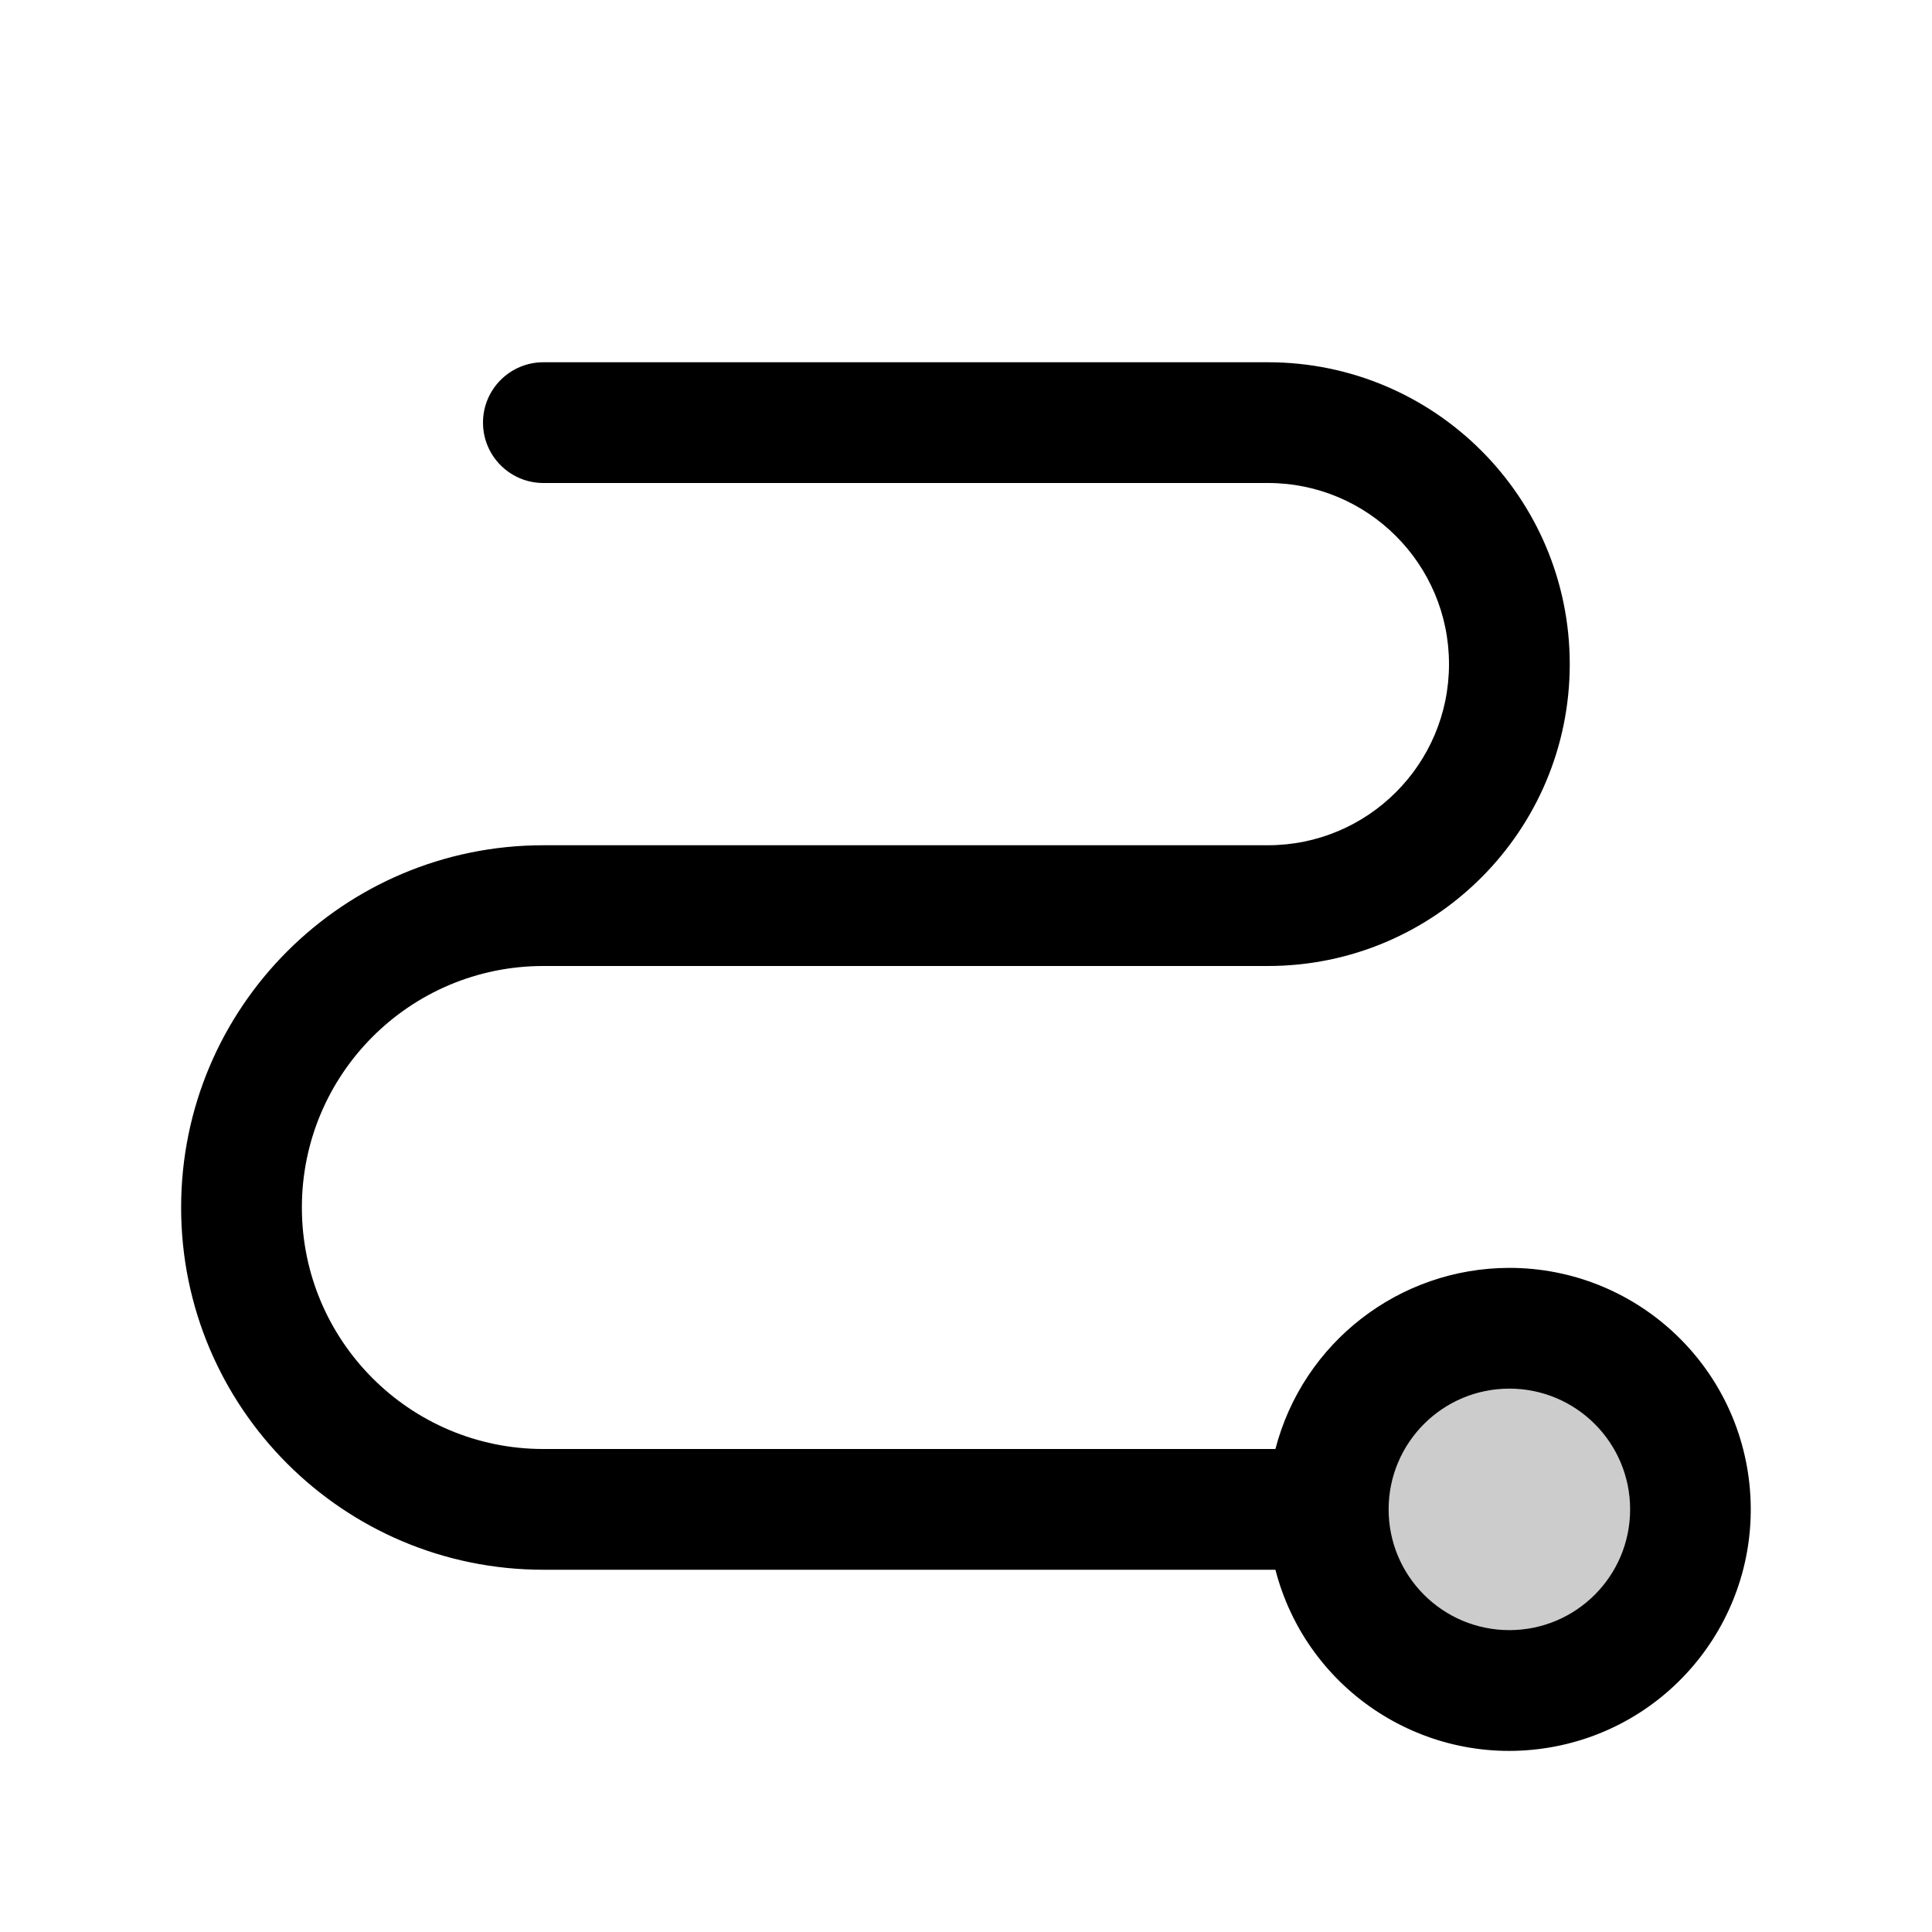
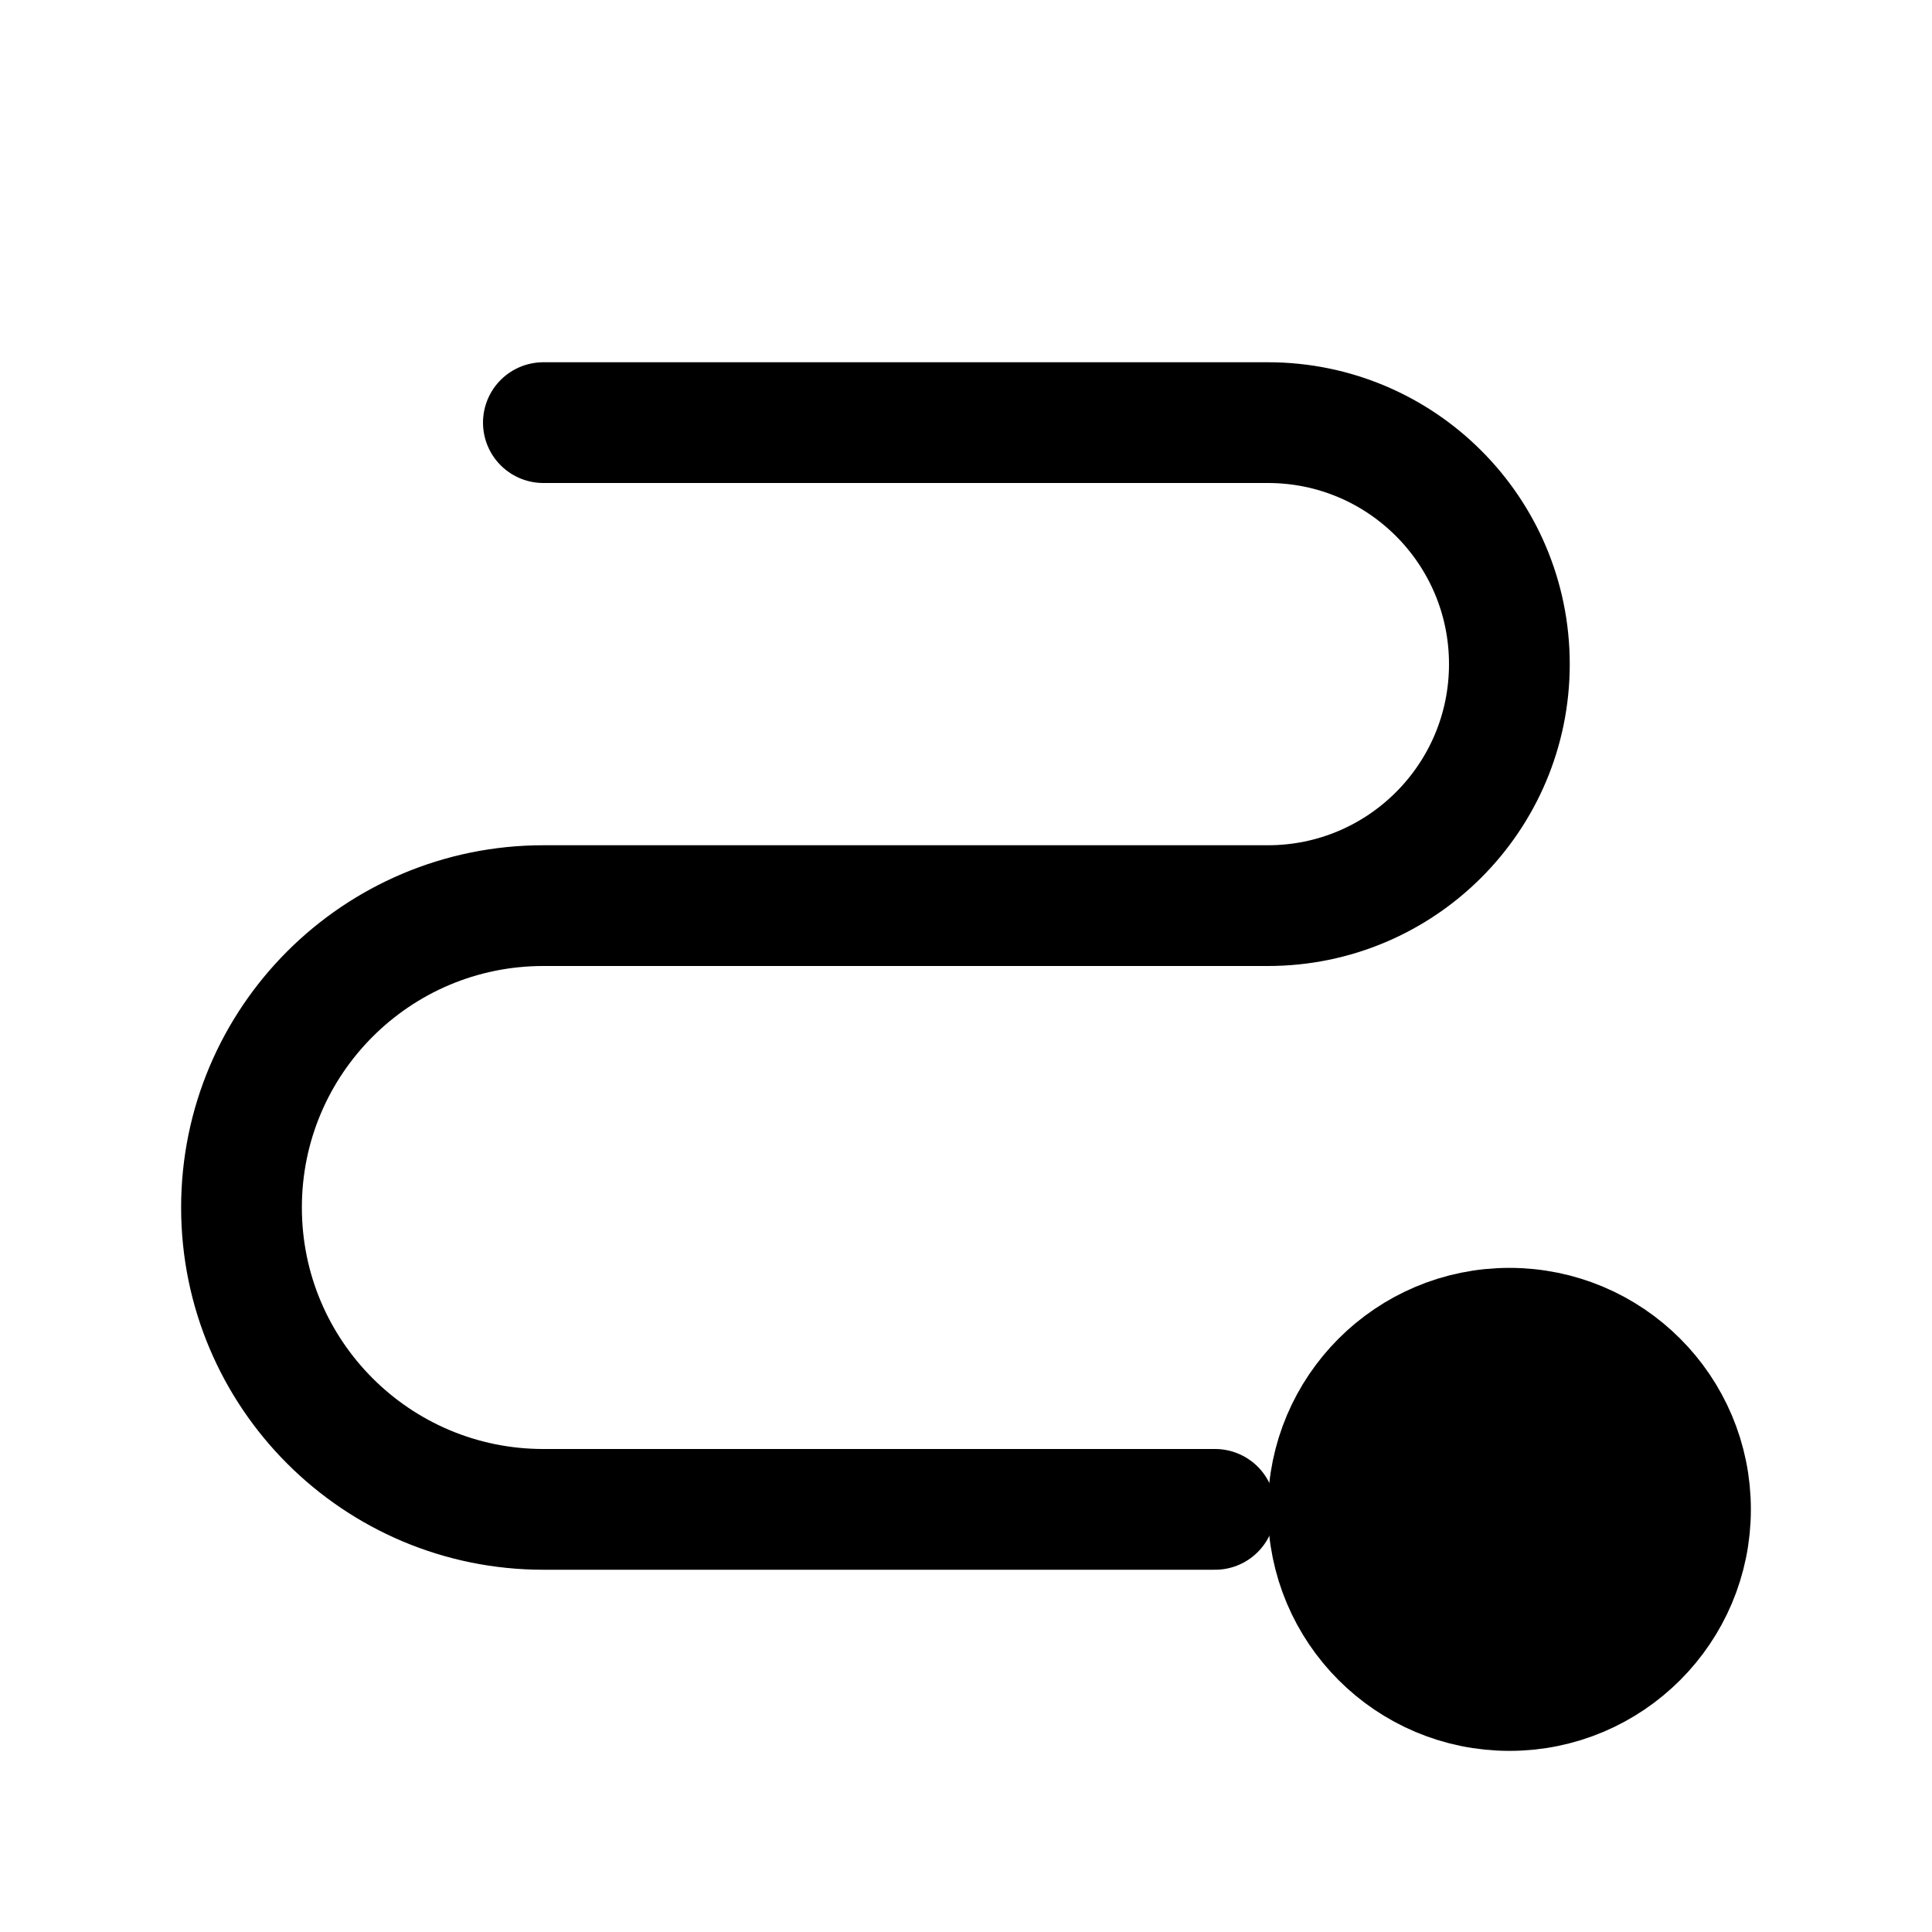
<svg xmlns="http://www.w3.org/2000/svg" viewBox="0 0 256 256" fill="currentColor">
-   <path d="M224,200a24,24,0,1,1-24-24A24,24,0,0,1,224,200Z" opacity="0.2" />
-   <path d="M200,168a32.06,32.06,0,0,0-31,24H72a32,32,0,0,1,0-64h96a40,40,0,0,0,0-80H72a8,8,0,0,0,0,16h96a24,24,0,0,1,0,48H72a48,48,0,0,0,0,96h97a32,32,0,1,0,31-40Zm0,48a16,16,0,1,1,16-16A16,16,0,0,1,200,216Z" />
+   <path class="route" pathLength="1" d="M72 56H168A32 32 0 0 1 168 120H72A40 40 0 0 0 72 200H161" fill="none" stroke="currentColor" stroke-width="16" stroke-linecap="round" stroke-linejoin="round" />
+   <g class="goal">
+     <circle class="goal-fill" cx="200" cy="200" r="24" />
+     <circle cx="200" cy="200" r="24" opacity="0.2" />
+     <circle cx="200" cy="200" r="24" fill="none" stroke="currentColor" stroke-width="16" stroke-linecap="round" stroke-linejoin="round" />
+   </g>
</svg>
